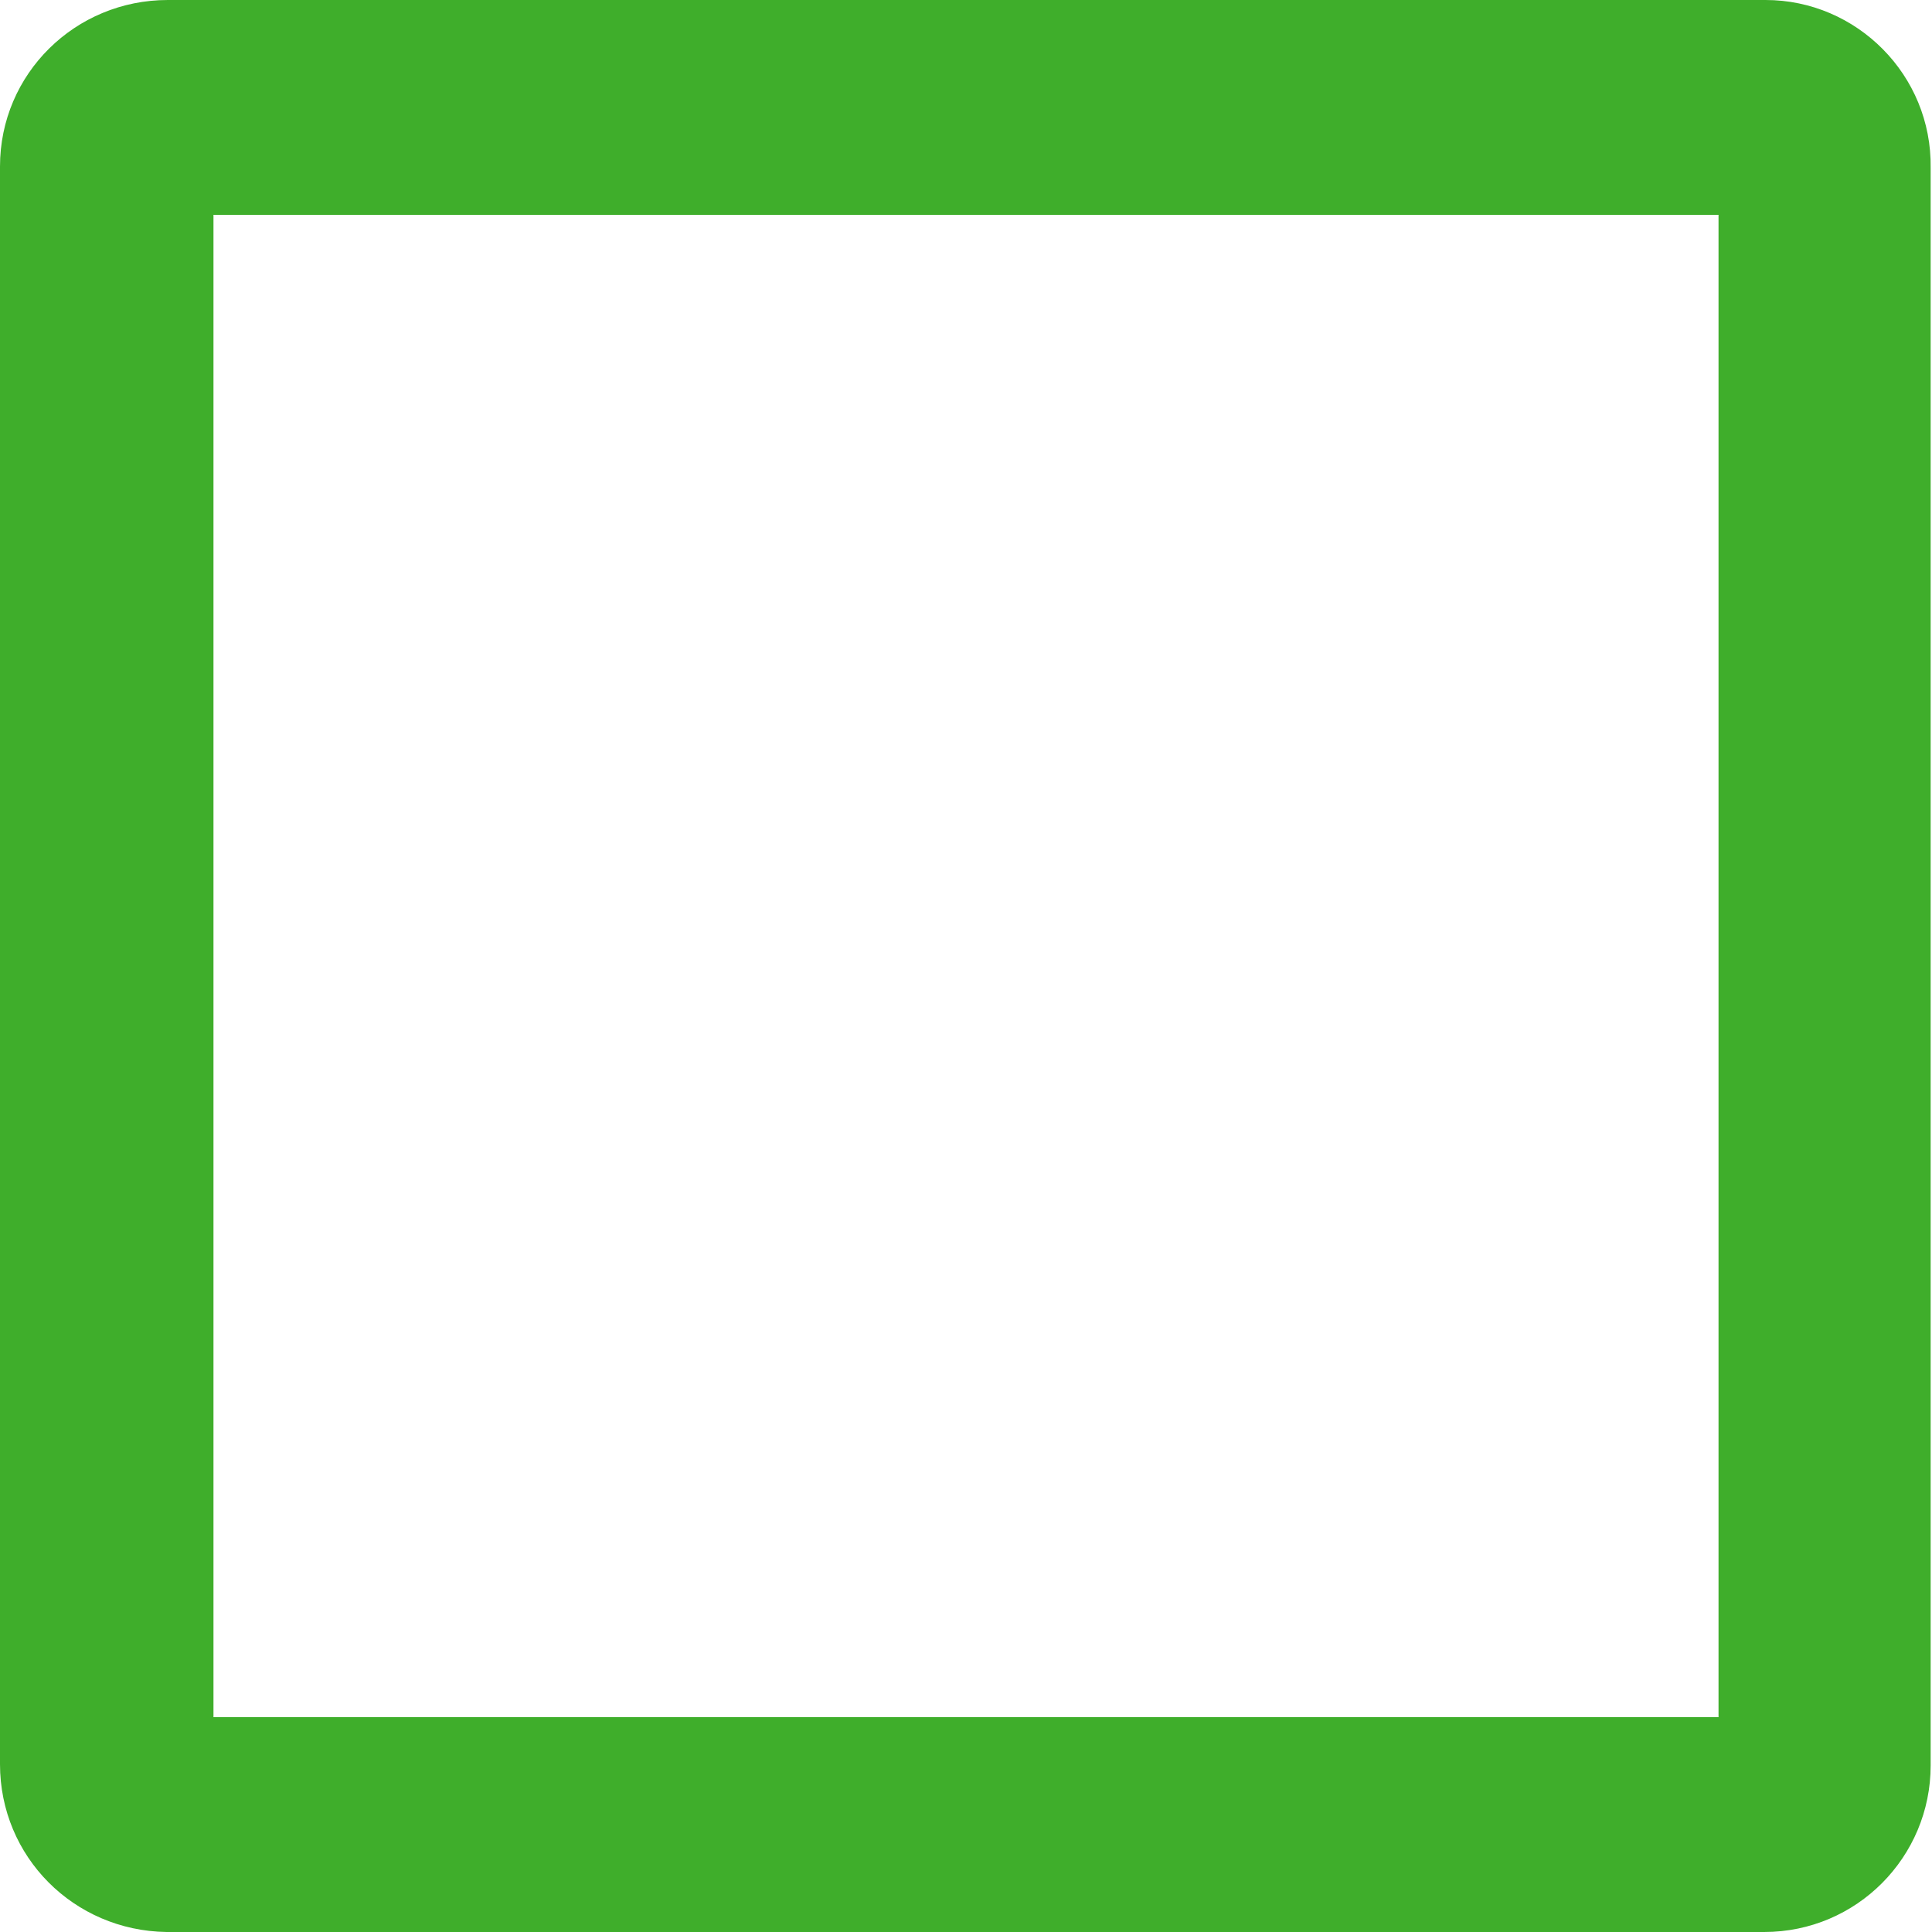
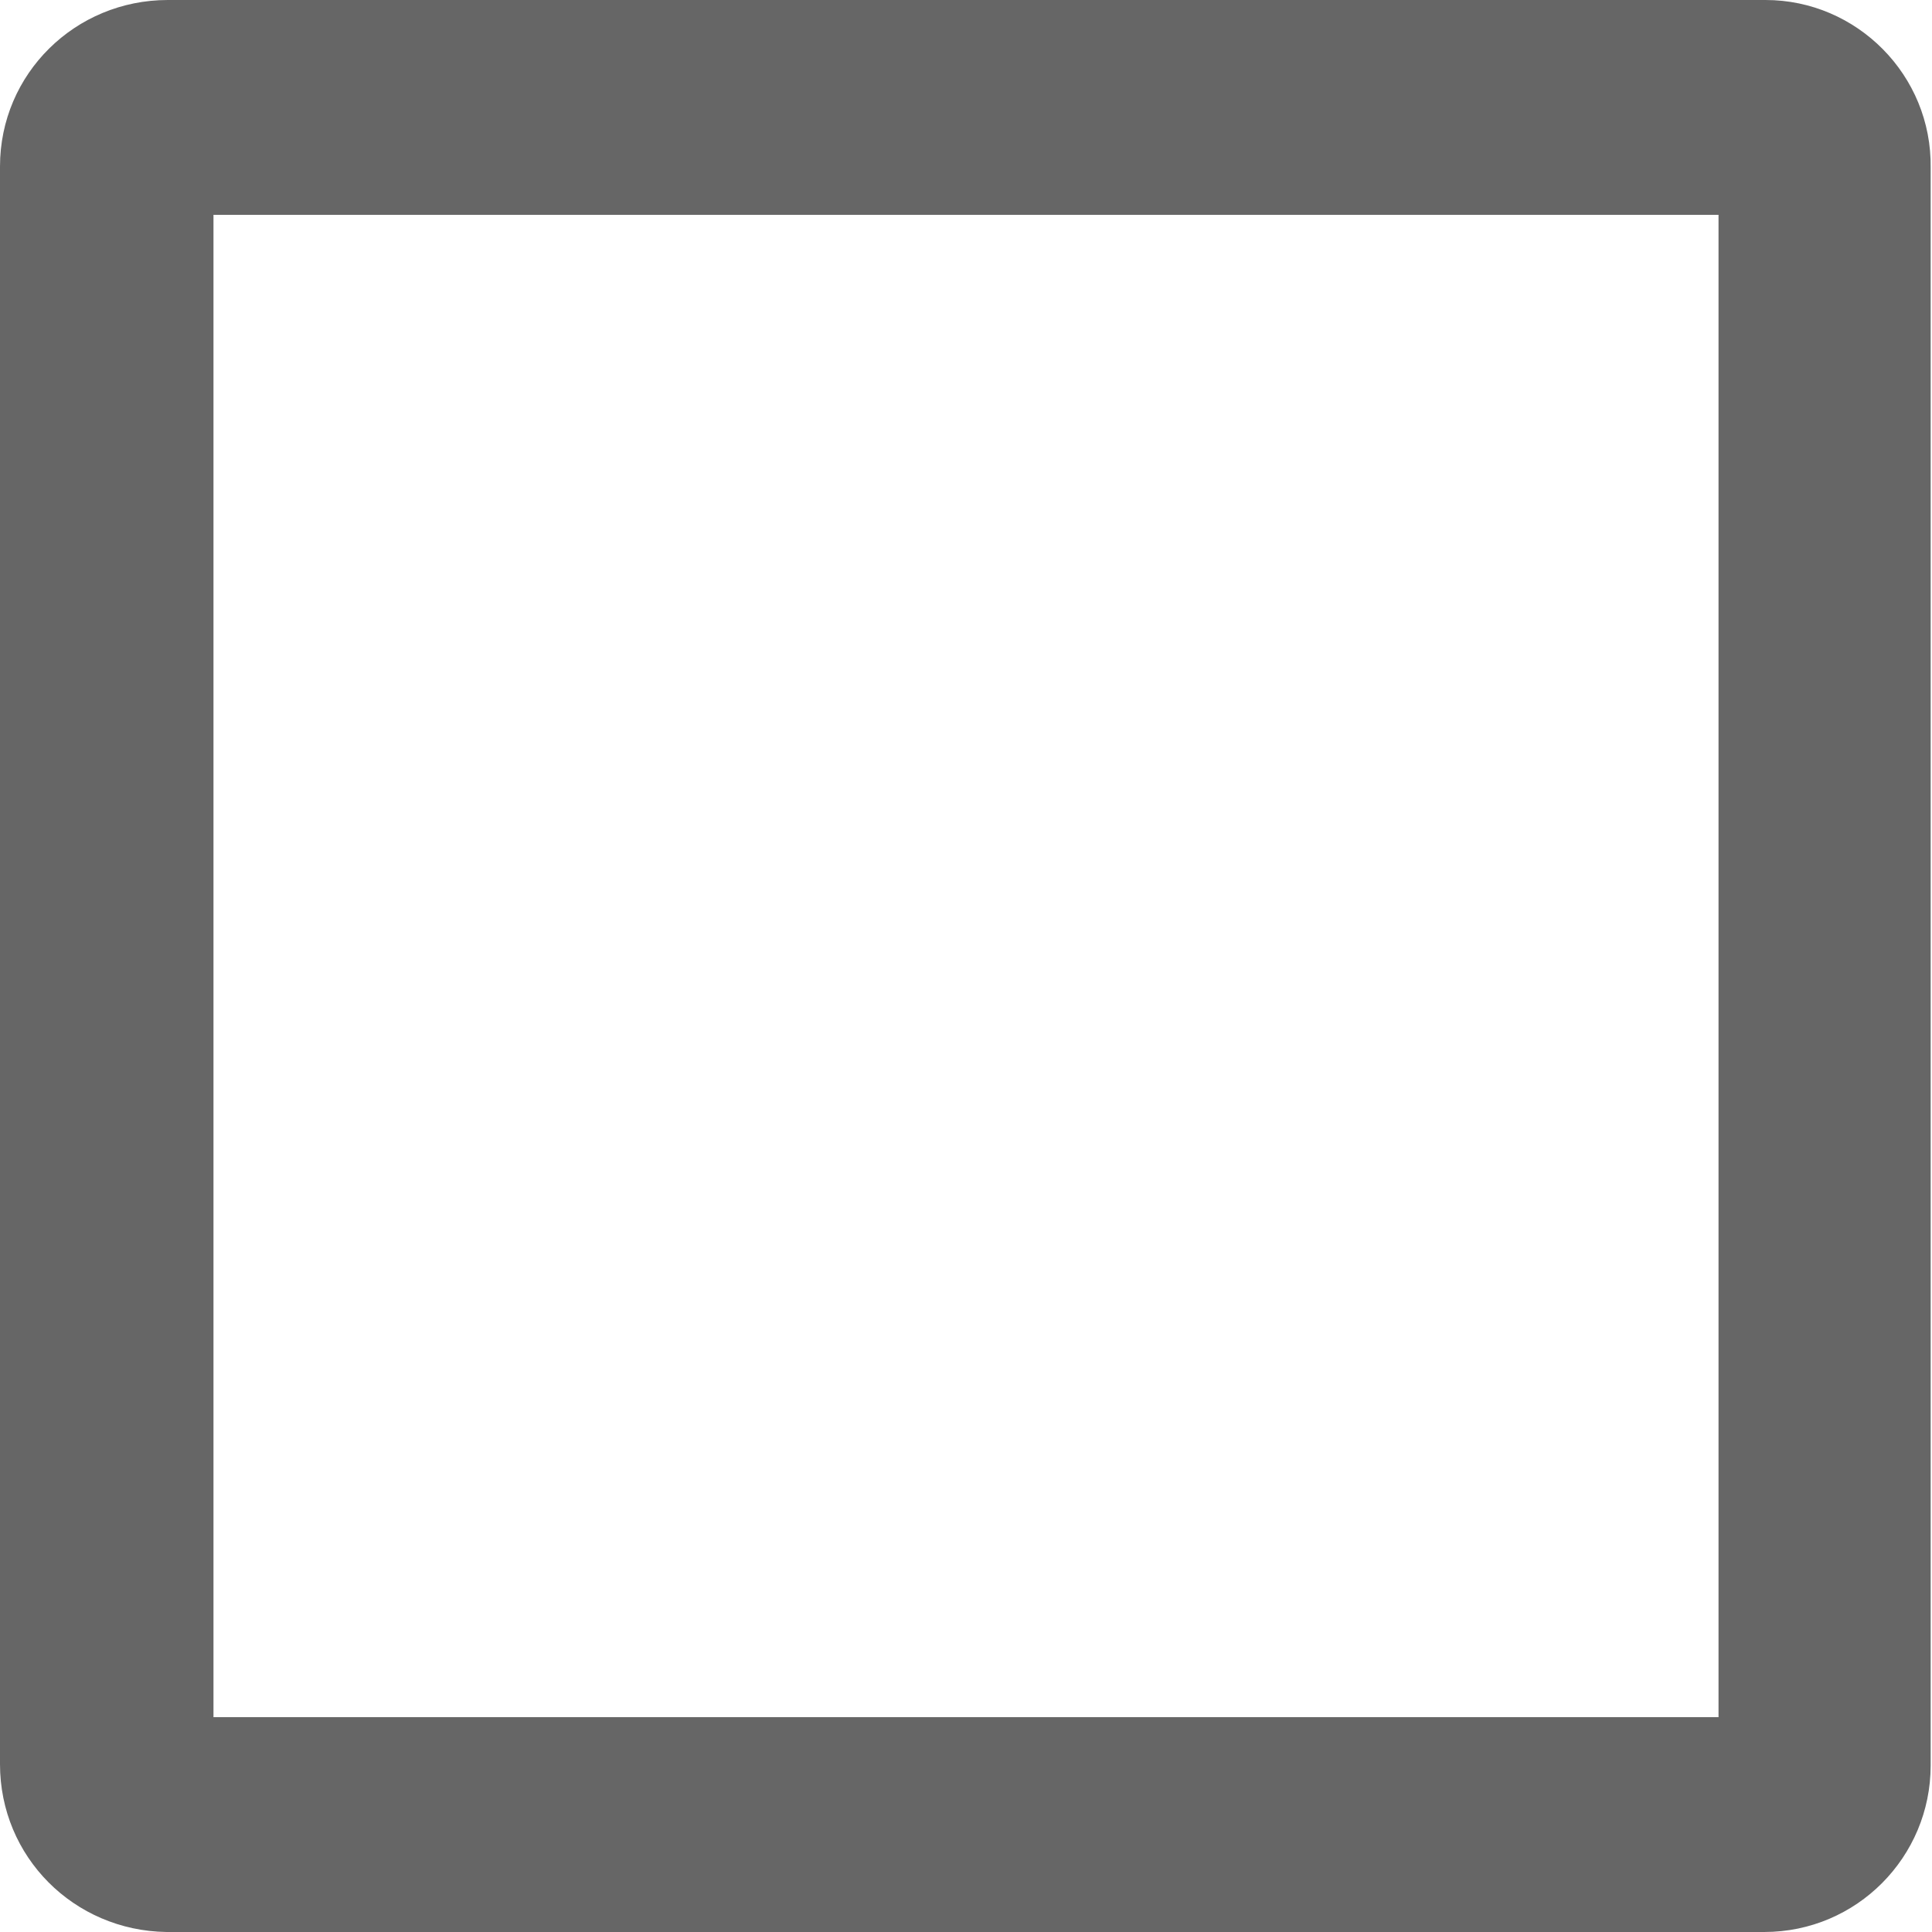
<svg xmlns="http://www.w3.org/2000/svg" version="1.1" id="Capa_1" x="0px" y="0px" viewBox="0 0 143.9 143.9" style="enable-background:new 0 0 143.9 143.9;" xml:space="preserve">
  <style type="text/css">
- 	.st0{fill:#3FAE2B;}
+ 	.st0{fill:#666666;}
</style>
  <g id="Capa_2_1_">
    <g id="Capa_2-2">
      <path class="st0" d="M131.5,0h-119C5.6,0,0,5.5,0,12.4c0,0,0,0,0,0v119c0,6.9,5.5,12.4,12.4,12.5c0,0,0,0,0,0h119    c6.9,0,12.4-5.6,12.4-12.4l0,0v-119C143.9,5.6,138.3,0,131.5,0C131.5,0,131.5,0,131.5,0z M128,127.9H15.9V16H128V127.9z" />
    </g>
  </g>
</svg>
